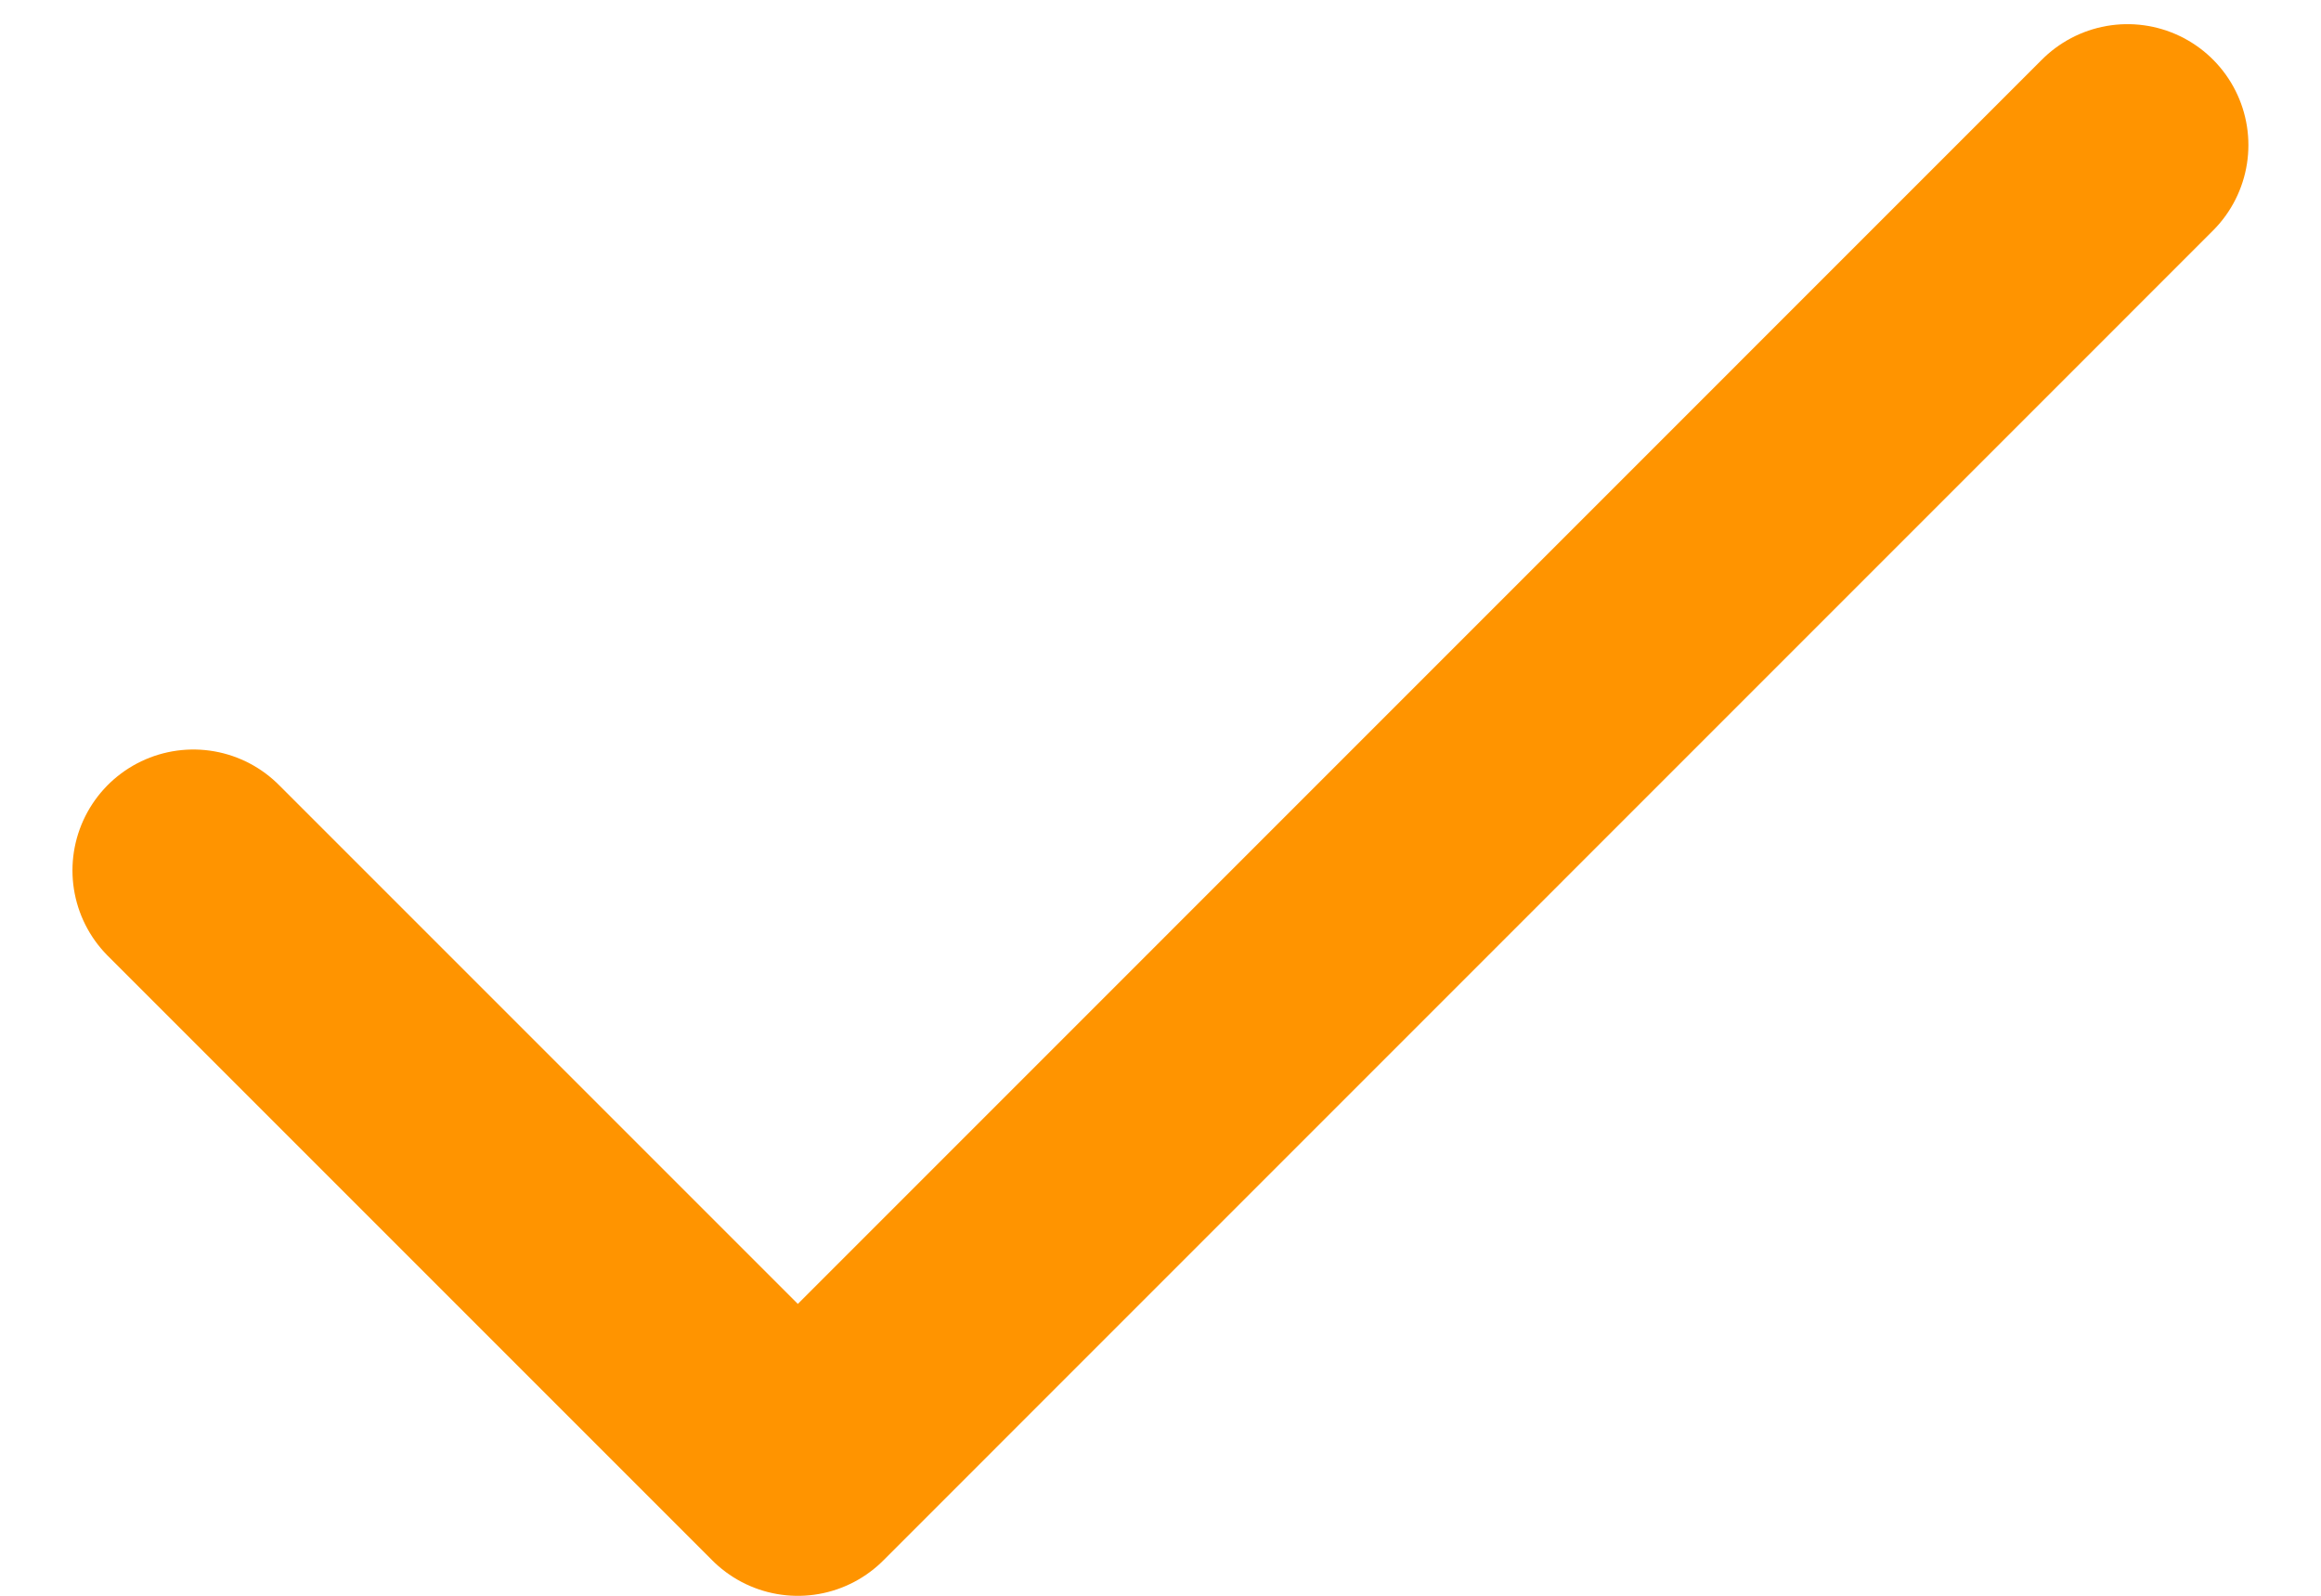
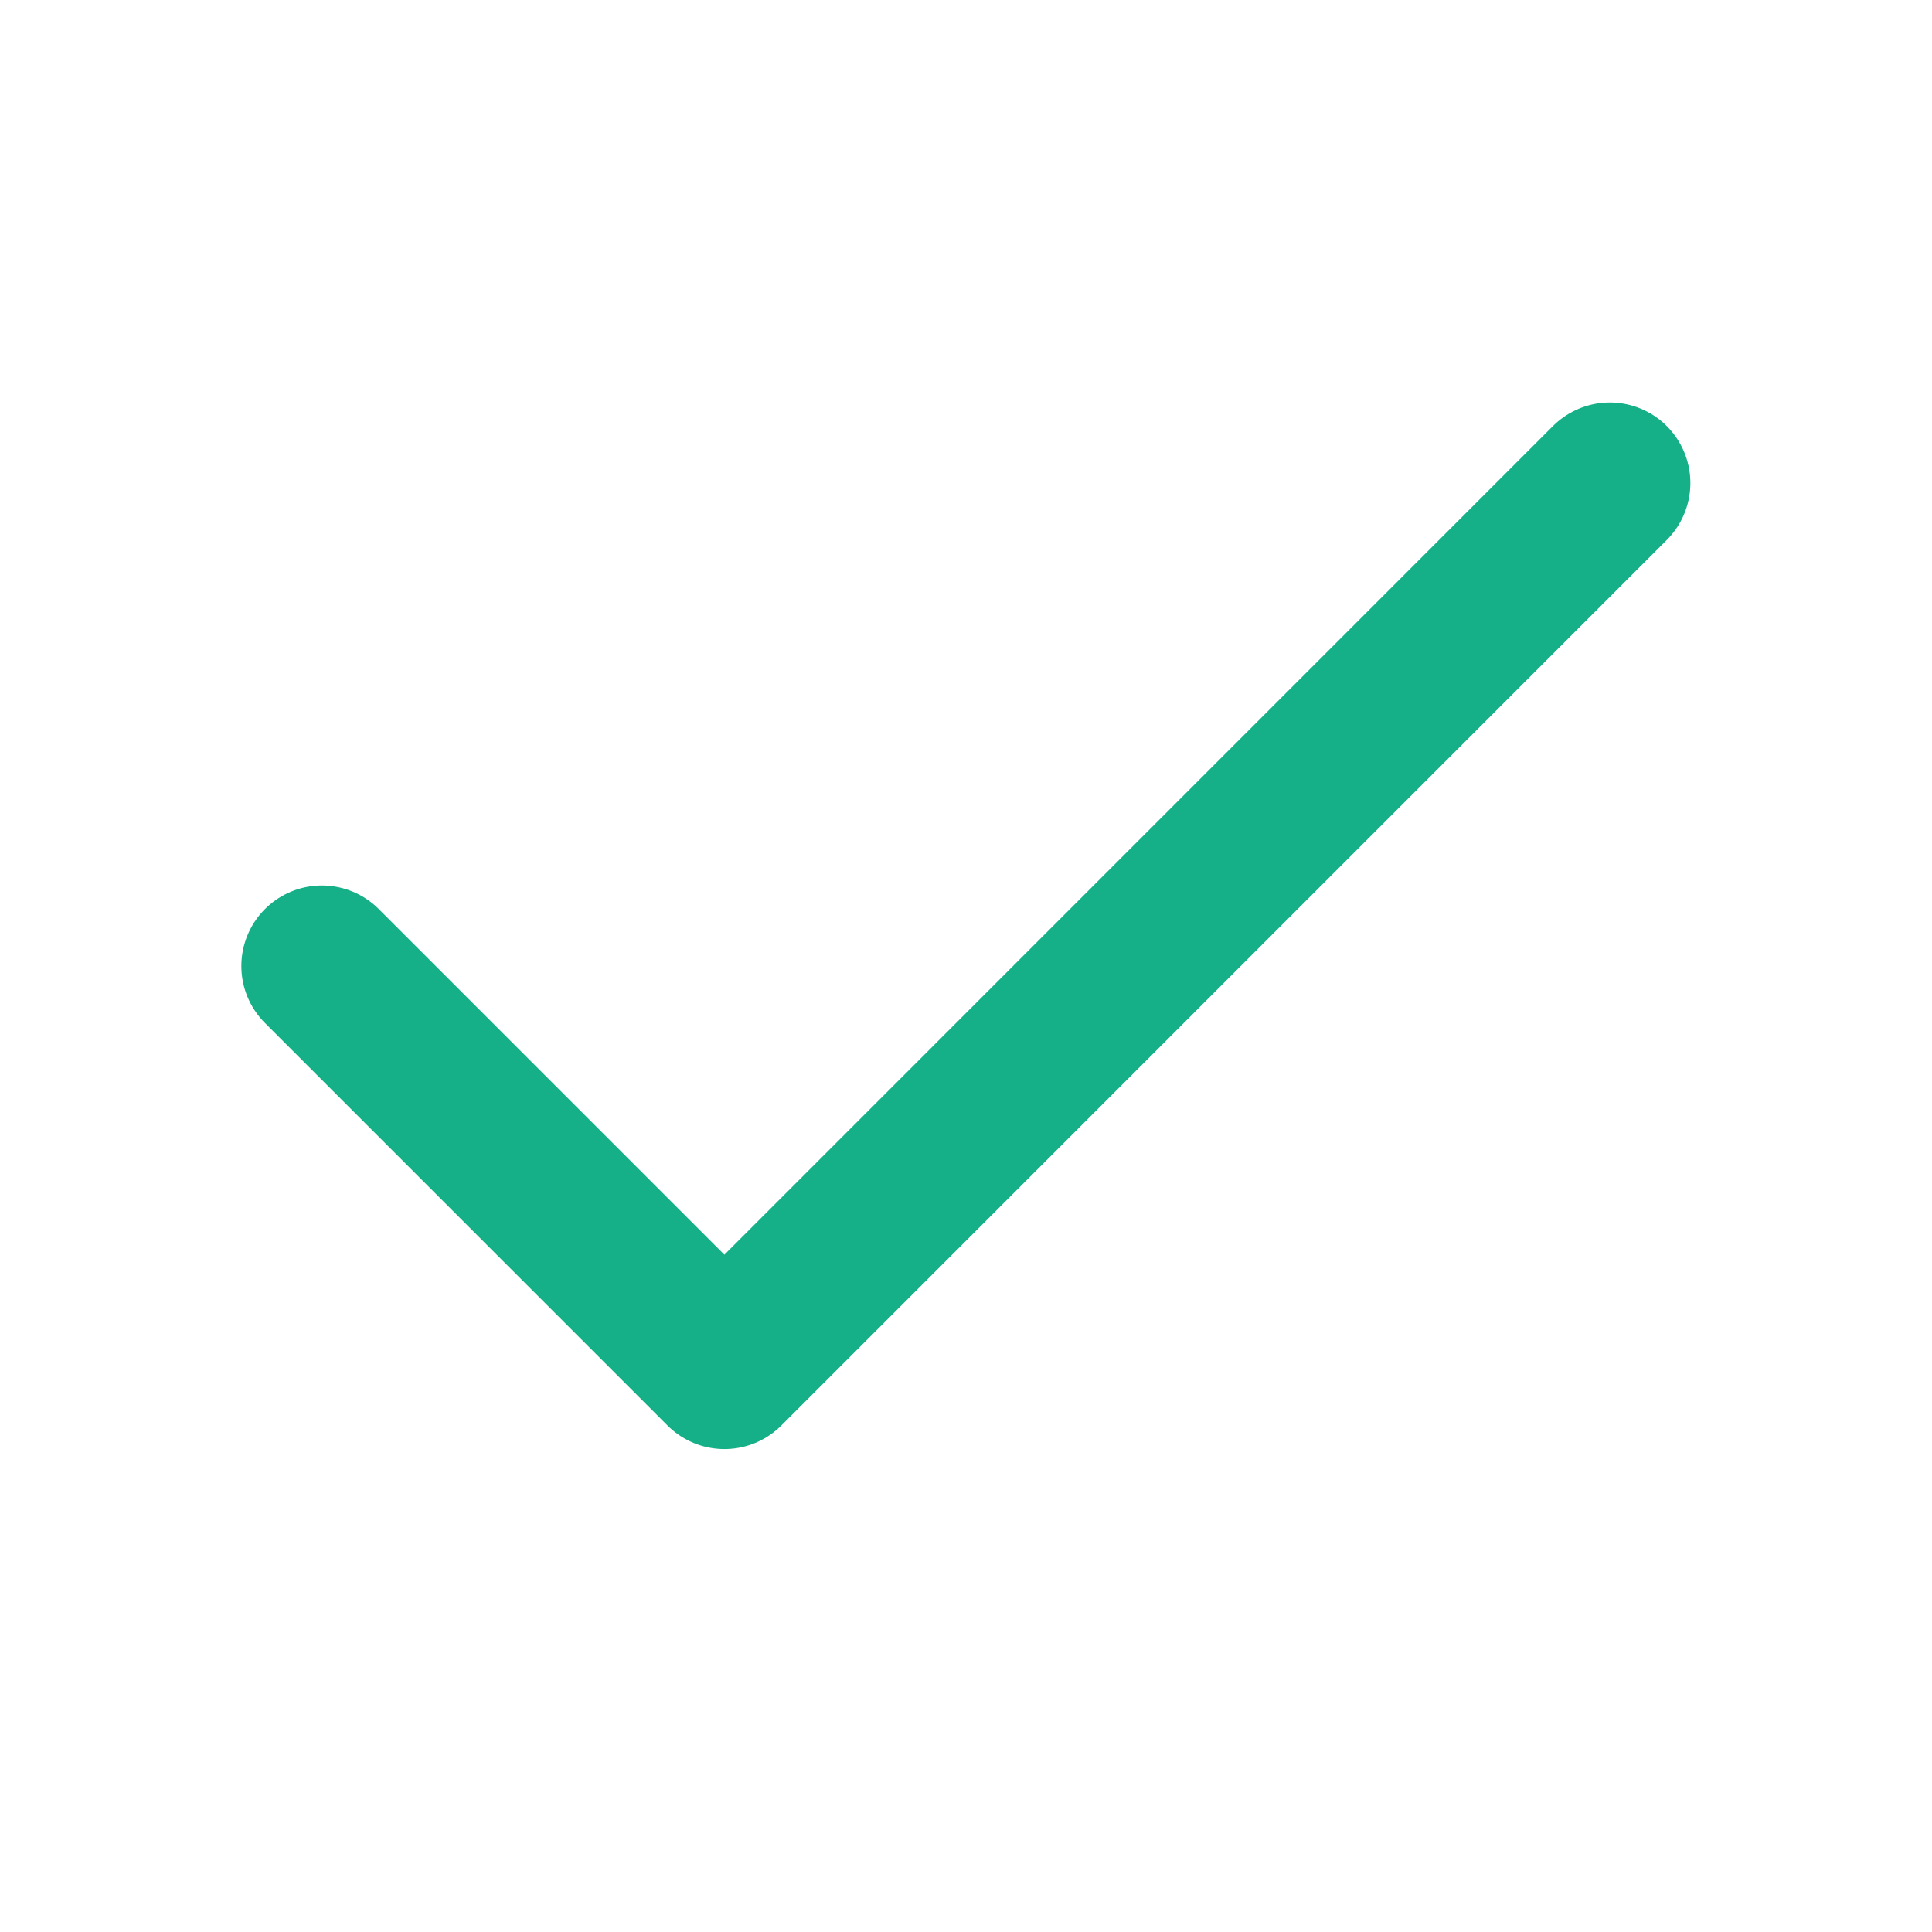
- <svg xmlns="http://www.w3.org/2000/svg" width="16" height="11" viewBox="0 0 16 11" fill="none">
-   <path d="M14.666 1L5.5 10.167L1.333 6" stroke="#FF9400" stroke-width="1.667" stroke-linecap="round" stroke-linejoin="round" />
+ <svg xmlns="http://www.w3.org/2000/svg" width="20" height="20" viewBox="0 0 20 20" fill="none">
+   <path d="M16.665 5L7.499 14.167L3.332 10" stroke="#15B088" stroke-width="1.667" stroke-linecap="round" stroke-linejoin="round" />
</svg>
